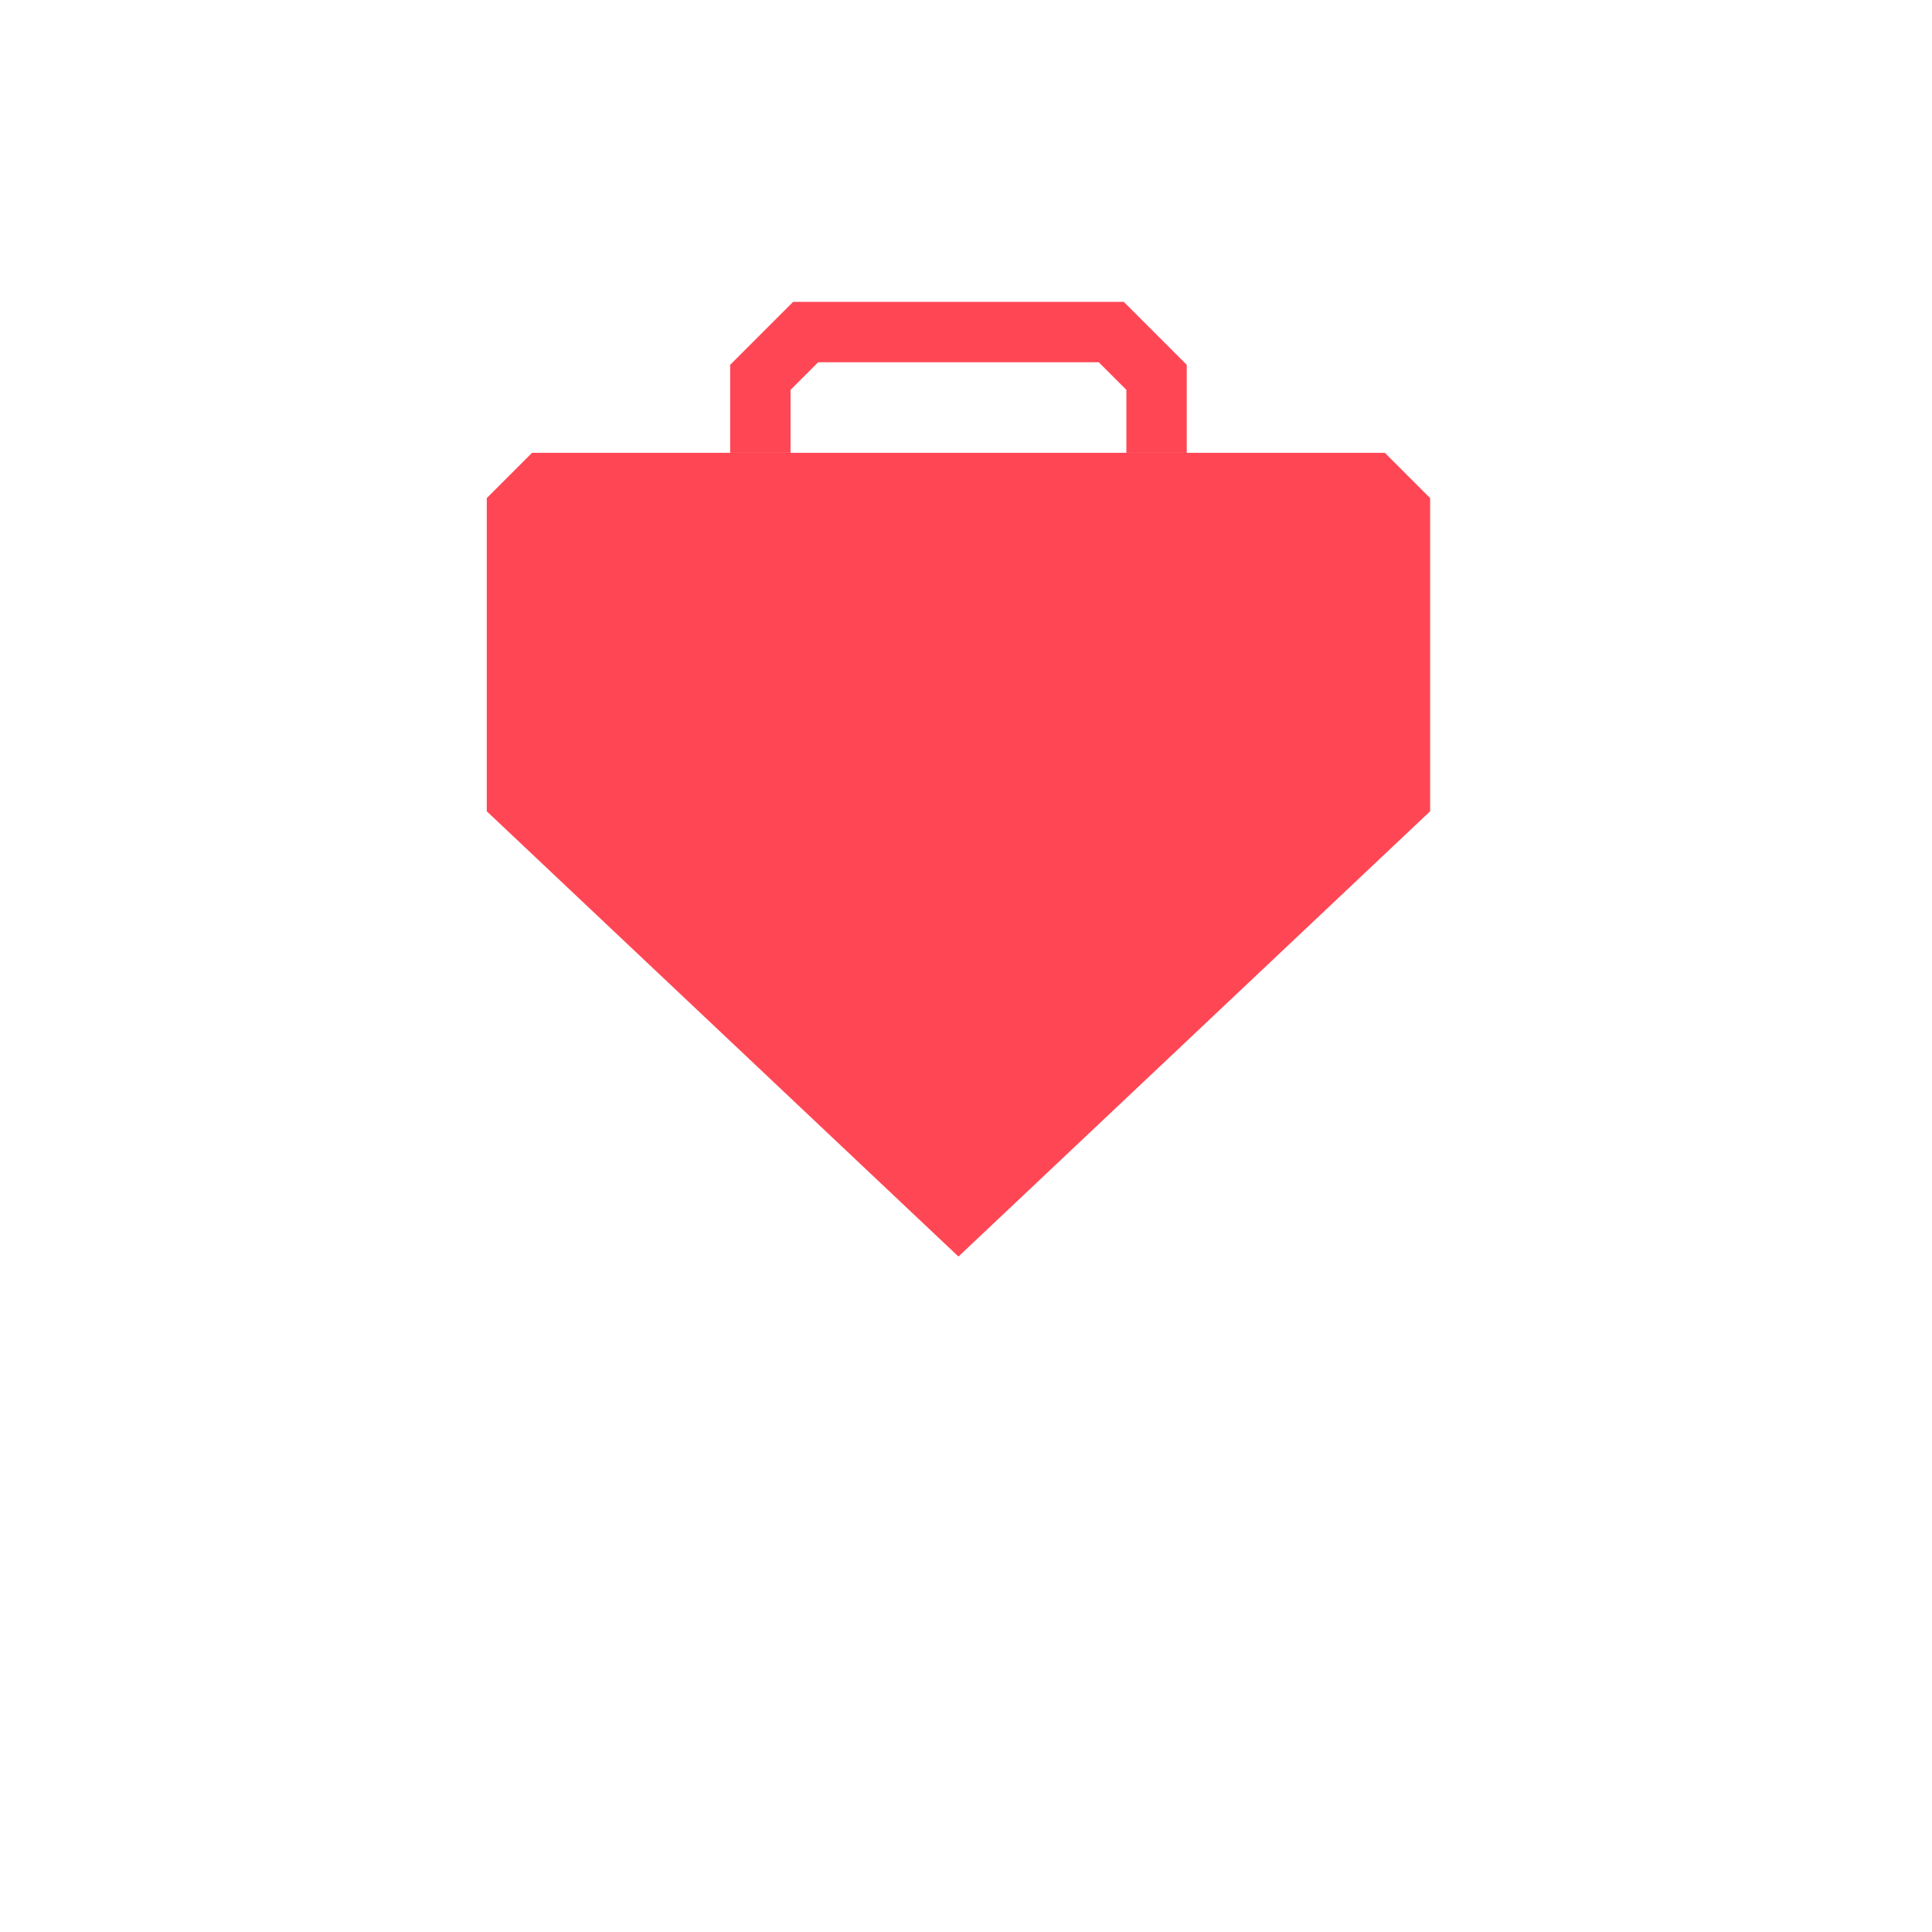
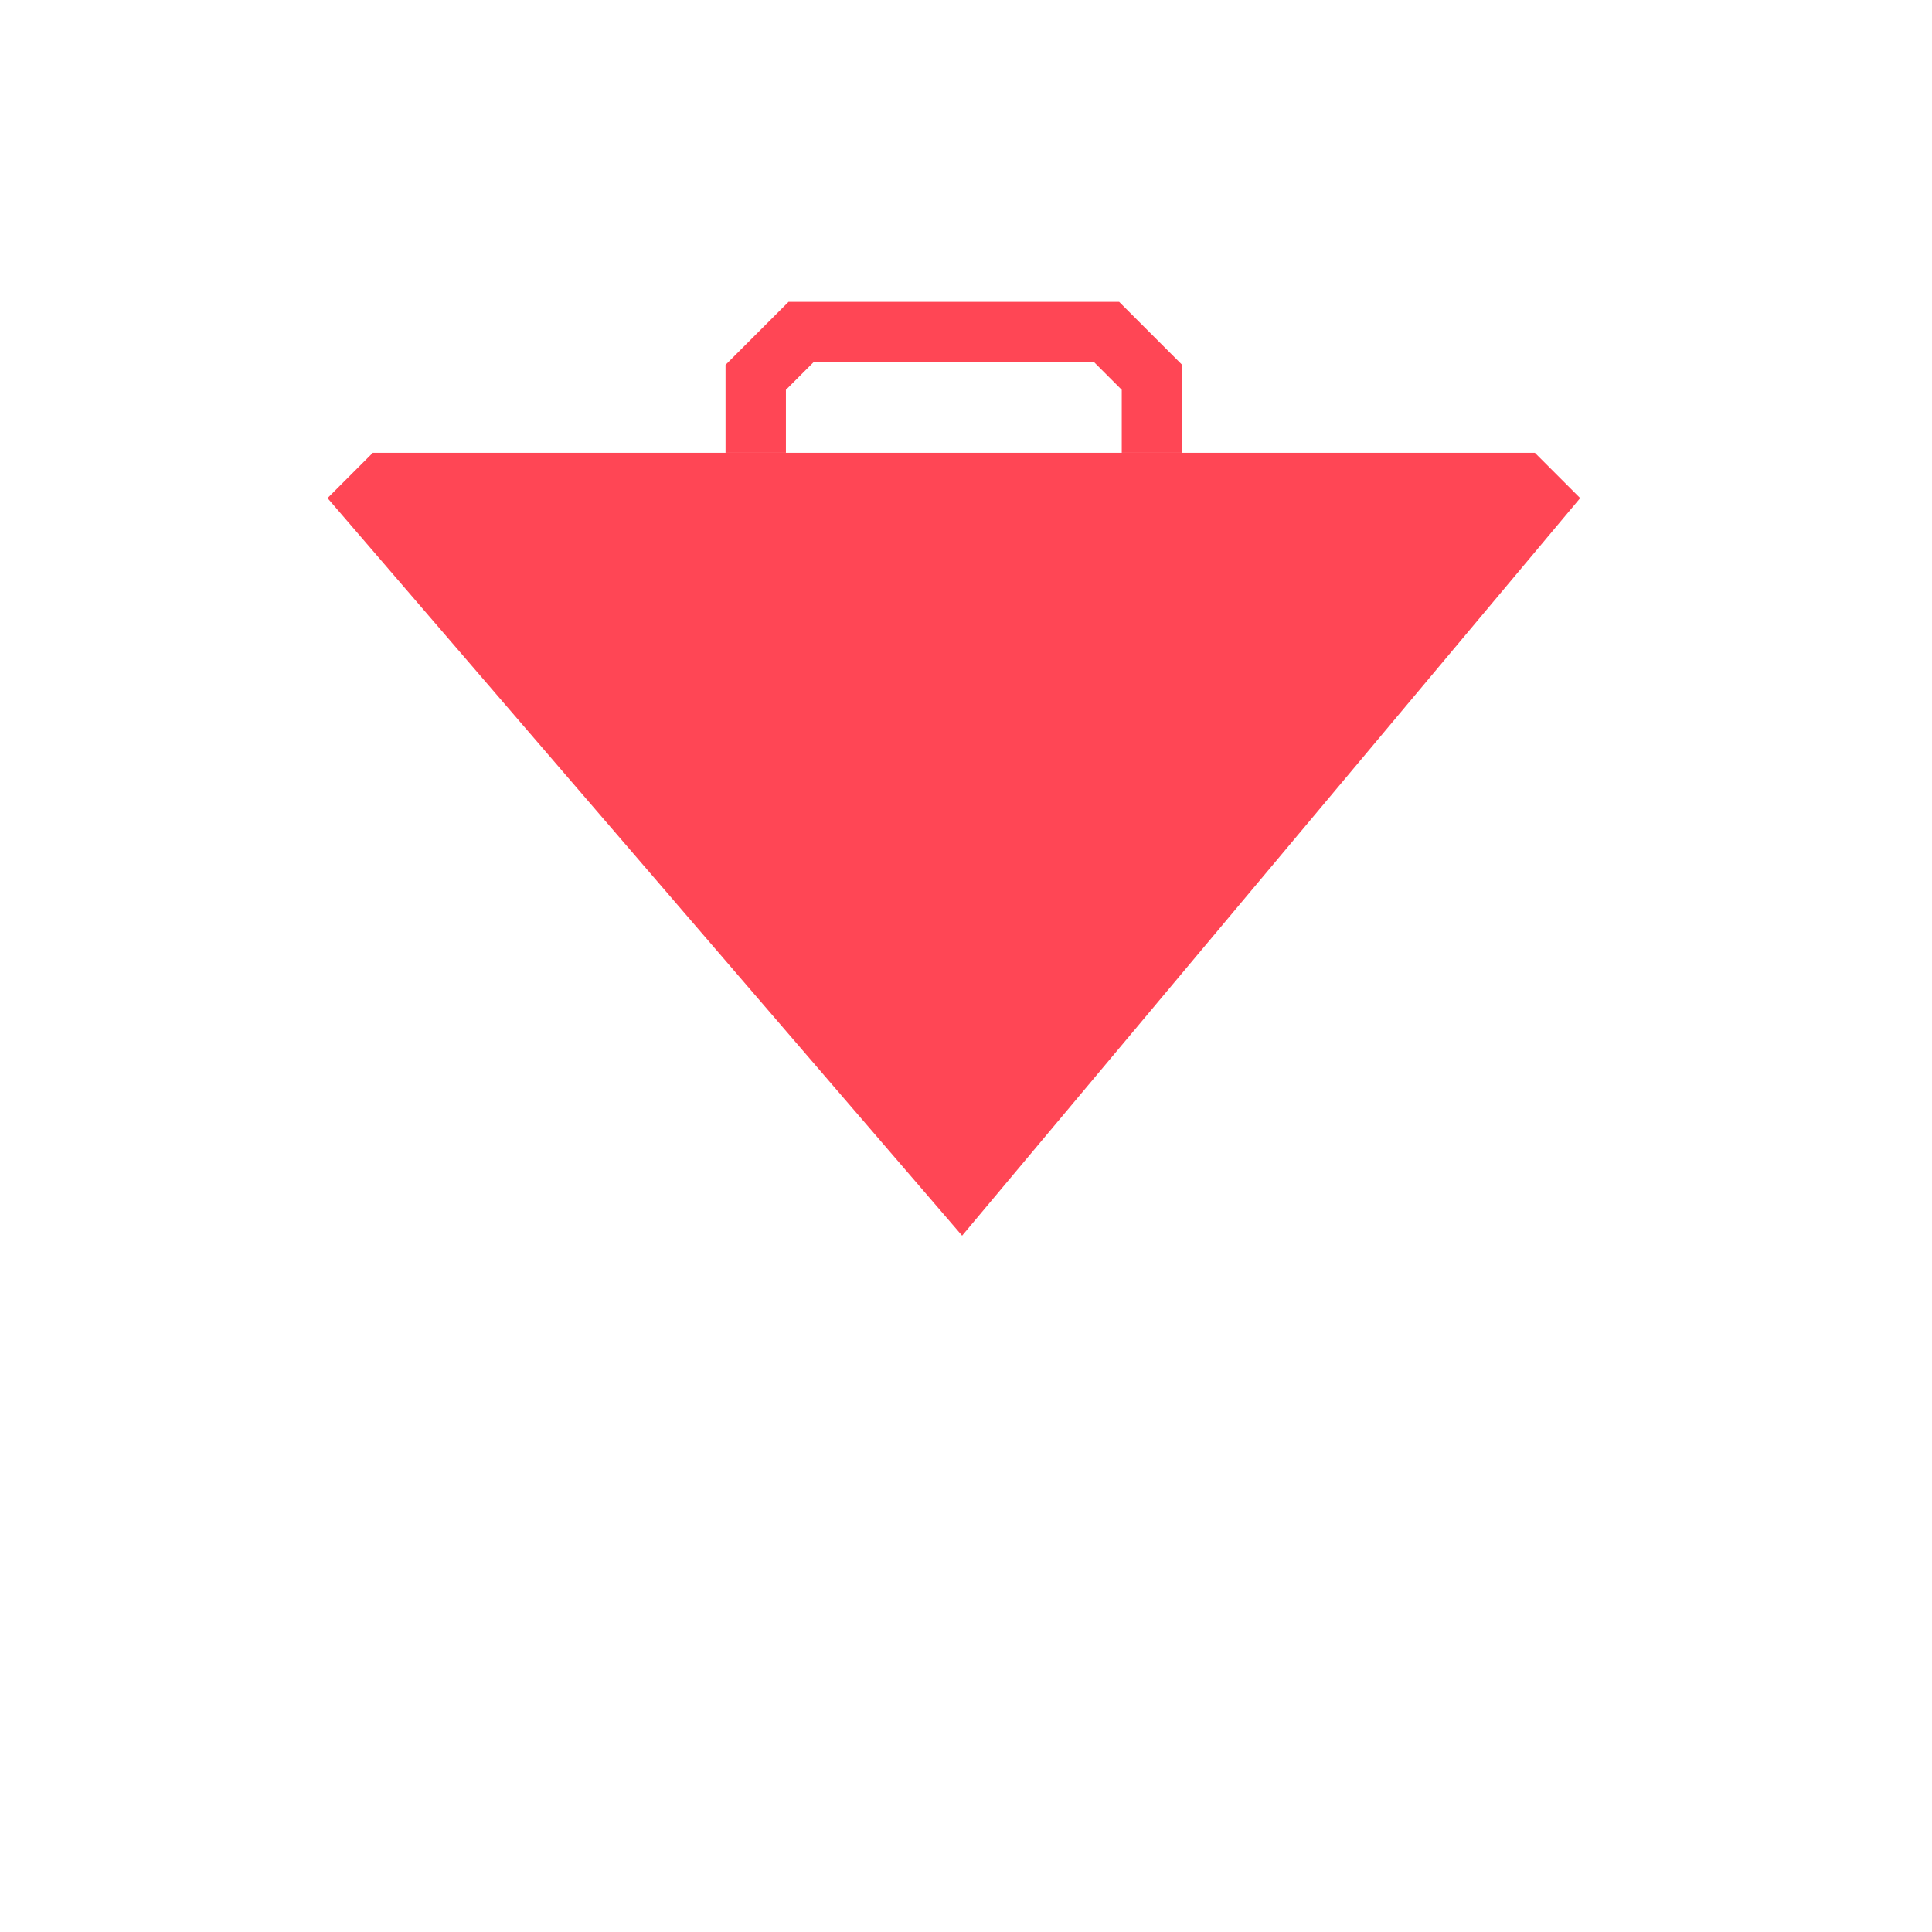
<svg xmlns="http://www.w3.org/2000/svg" width="1024" height="1024" viewBox="0 0 1024 1024">
-   <path d="M 282 240 L 734 240 L 758 264 L 758 430 L 508 666 L 258 430 L 258 264 Z" fill="#FF4655" />
-   <path d="M 403 240 L 403 200 L 427 176 L 589 176 L 613 200 L 613 240" fill="none" stroke="#FF4655" stroke-width="32" stroke-linejoin="miter" stroke-miterlimit="8" stroke-linecap="butt" />
+   <path d="M 197.59 240 L 813.52 240 L 837.52 264 L 509.94 654.93 L 173.59 264 Z" fill="#FF4655" />
+   <path d="M 400.55 240 L 400.55 200 L 424.55 176 L 586.55 176 L 610.55 200 L 610.55 240" fill="none" stroke="#FF4655" stroke-width="32" stroke-linejoin="miter" stroke-miterlimit="8" stroke-linecap="butt" />
</svg>
